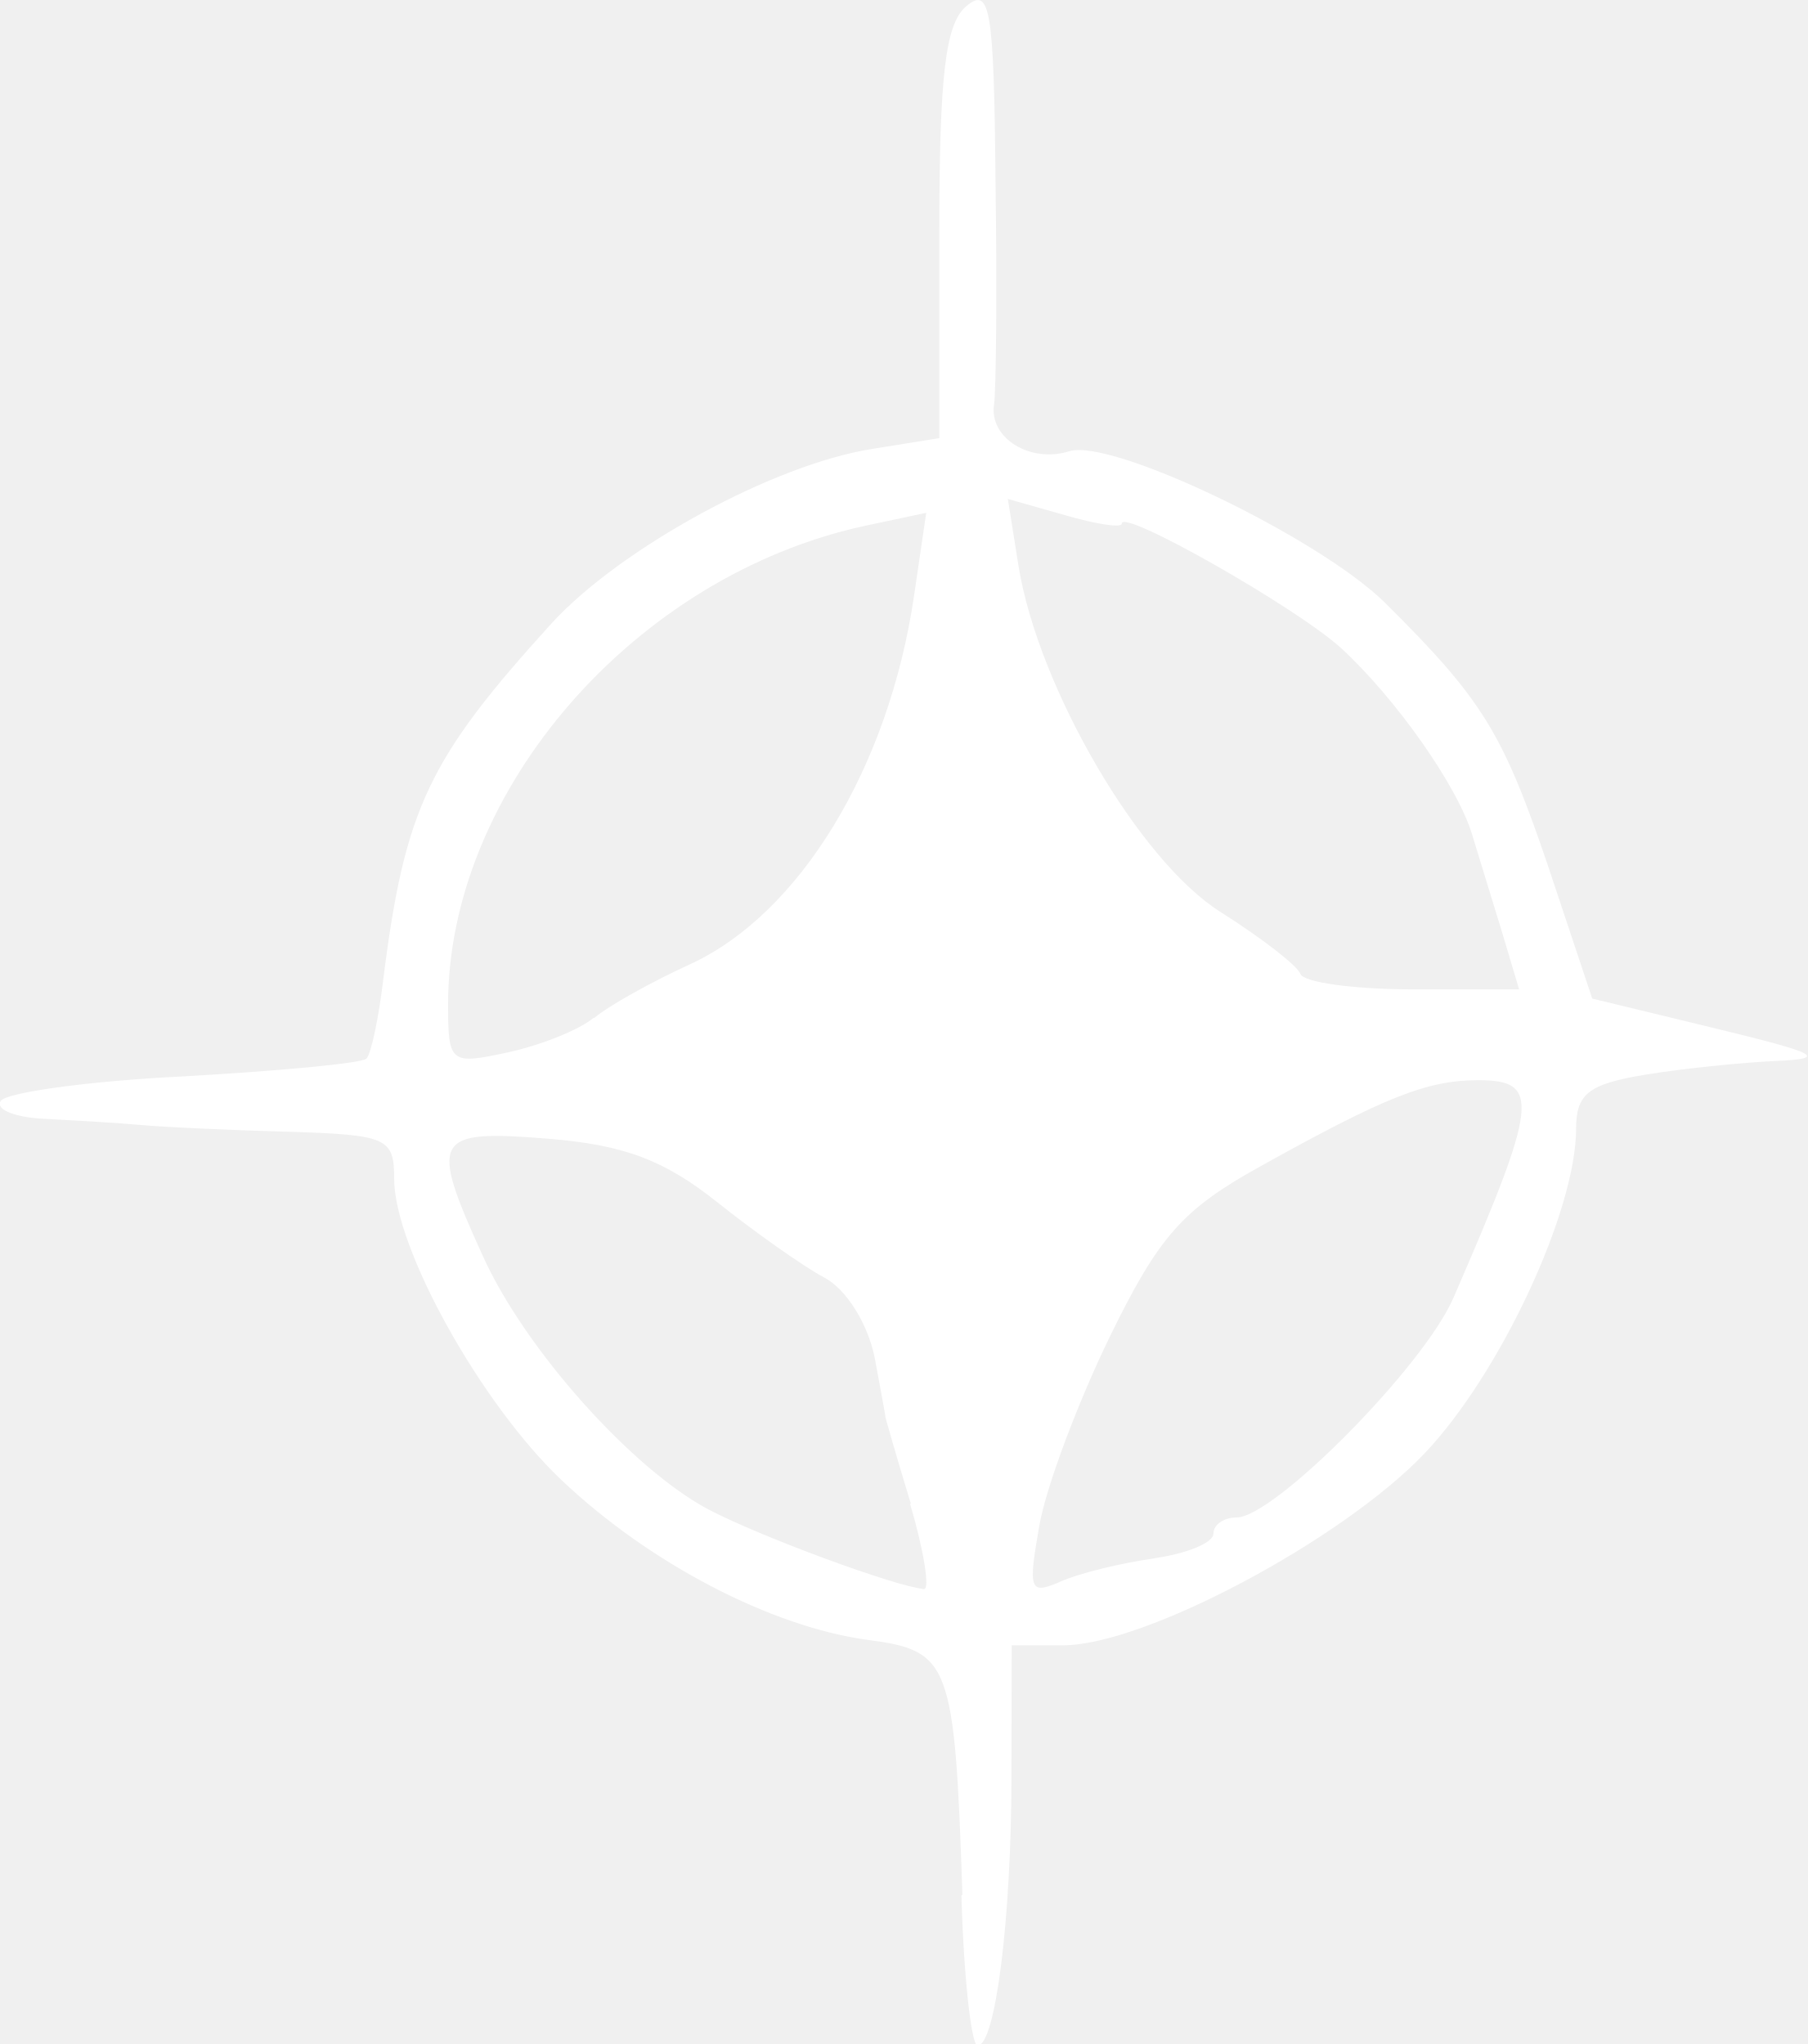
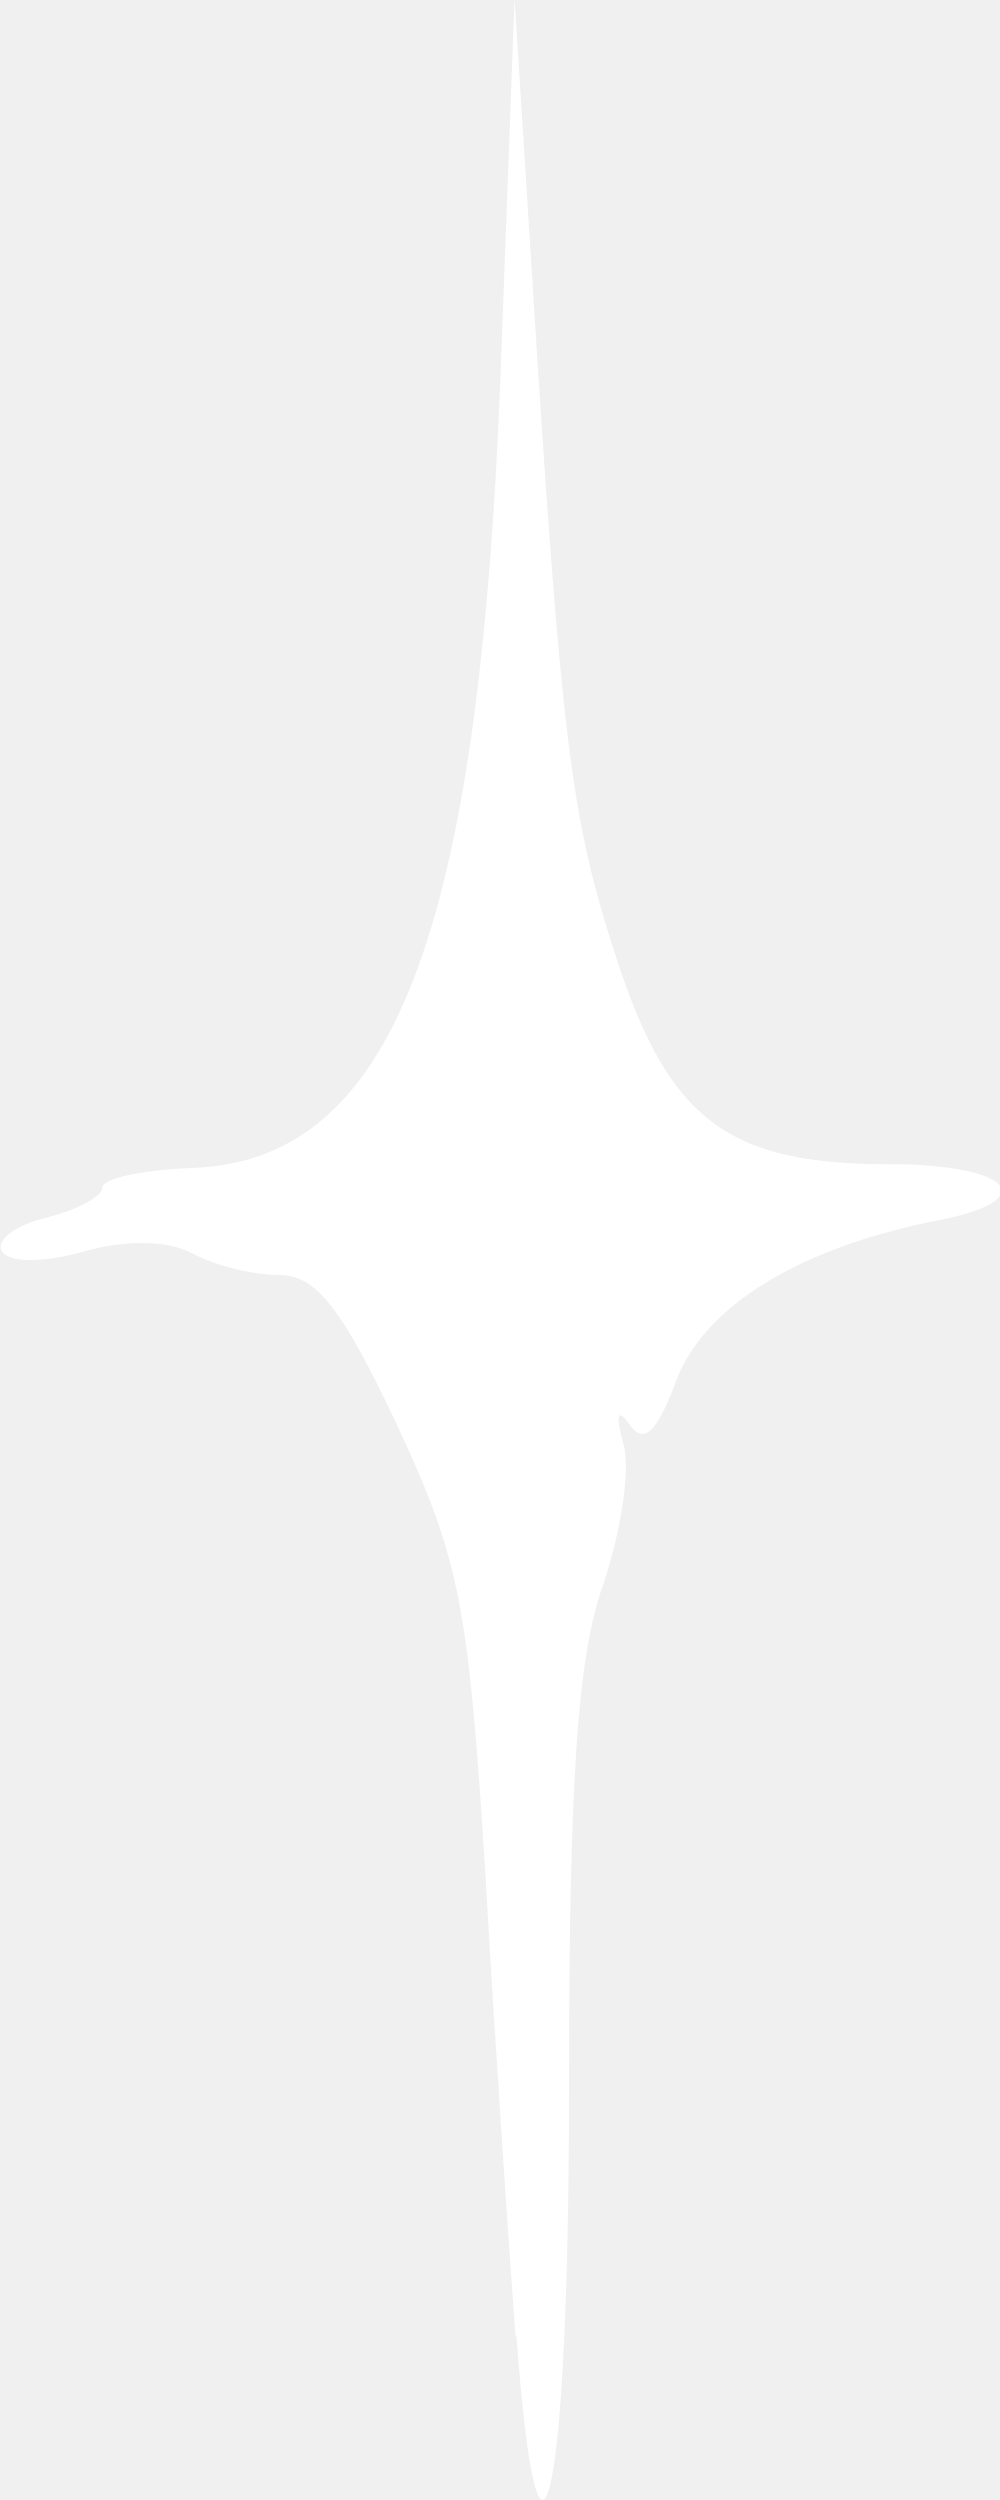
- <svg xmlns="http://www.w3.org/2000/svg" width="2.348mm" height="2.655mm" viewBox="0 0 2.348 2.655" version="1.1" id="svg1">
+ <svg xmlns="http://www.w3.org/2000/svg" width="1.065mm" height="2.663mm" viewBox="0 0 1.065 2.663" version="1.1" id="svg1">
  <defs id="defs1" />
-   <g id="layer1" transform="translate(-132.0271,-121.1789)">
-     <path style="display:inline;fill:#FFFFFF;stroke-width:0.074" d="m 133.277,123.64 c -0.01,-0.302 -0.016,-0.317 -0.123,-0.331 -0.125,-0.017 -0.283,-0.099 -0.397,-0.207 -0.105,-0.099 -0.218,-0.302 -0.218,-0.392 0,-0.053 -0.009,-0.057 -0.136,-0.061 -0.075,-0.002 -0.163,-0.006 -0.195,-0.009 -0.033,-0.003 -0.089,-0.006 -0.126,-0.008 -0.036,-0.002 -0.061,-0.012 -0.054,-0.023 0.007,-0.011 0.114,-0.026 0.238,-0.032 0.124,-0.007 0.231,-0.017 0.237,-0.023 0.006,-0.006 0.016,-0.053 0.022,-0.104 0.028,-0.222 0.059,-0.286 0.219,-0.462 0.089,-0.097 0.288,-0.206 0.416,-0.226 l 0.087,-0.014 v -0.266 c 0,-0.207 0.008,-0.272 0.035,-0.295 0.031,-0.026 0.036,0.002 0.038,0.228 0.002,0.141 8.4e-4,0.272 -0.002,0.29 -0.006,0.043 0.047,0.076 0.098,0.06 0.055,-0.017 0.324,0.112 0.41,0.197 0.127,0.126 0.153,0.169 0.212,0.343 l 0.057,0.171 0.161,0.039 c 0.132,0.032 0.146,0.039 0.078,0.042 -0.045,0.002 -0.123,0.01 -0.171,0.018 -0.073,0.012 -0.089,0.025 -0.089,0.07 0,0.107 -0.099,0.319 -0.197,0.422 -0.108,0.113 -0.364,0.249 -0.469,0.249 h -0.067 l -2.8e-4,0.171 c -2.8e-4,0.186 -0.021,0.349 -0.044,0.349 -0.008,-1e-5 -0.018,-0.088 -0.021,-0.195 z m -0.067,-0.508 c -0.019,-0.062 -0.033,-0.112 -0.033,-0.112 5.5e-4,0 -0.006,-0.035 -0.014,-0.078 -0.009,-0.044 -0.037,-0.089 -0.066,-0.104 -0.028,-0.015 -0.09,-0.059 -0.139,-0.098 -0.068,-0.054 -0.12,-0.074 -0.219,-0.082 -0.149,-0.012 -0.155,-0.002 -0.085,0.152 0.055,0.122 0.195,0.278 0.294,0.33 0.067,0.035 0.24,0.099 0.279,0.103 0.008,8.6e-4 2.2e-4,-0.049 -0.018,-0.111 z m 0.316,0.071 c 0.042,-0.006 0.077,-0.02 0.077,-0.032 0,-0.012 0.014,-0.021 0.03,-0.021 0.049,0 0.244,-0.197 0.282,-0.286 0.11,-0.253 0.113,-0.282 0.032,-0.282 -0.066,0 -0.12,0.021 -0.285,0.113 -0.099,0.055 -0.13,0.09 -0.193,0.219 -0.041,0.084 -0.083,0.195 -0.092,0.246 -0.015,0.085 -0.013,0.091 0.028,0.073 0.025,-0.011 0.079,-0.024 0.122,-0.03 z m -0.727,-0.702 c 0.019,-0.016 0.075,-0.047 0.123,-0.069 0.143,-0.065 0.259,-0.255 0.292,-0.478 l 0.016,-0.109 -0.08,0.017 c -0.299,0.065 -0.541,0.344 -0.541,0.622 1.5e-4,0.076 0.003,0.078 0.077,0.062 0.042,-0.009 0.093,-0.029 0.112,-0.045 z m 1.178,-0.114 c -0.013,-0.042 -0.03,-0.098 -0.038,-0.124 -0.019,-0.063 -0.099,-0.177 -0.171,-0.243 -0.059,-0.053 -0.284,-0.181 -0.284,-0.161 0,0.006 -0.033,8.7e-4 -0.074,-0.011 l -0.074,-0.021 0.014,0.088 c 0.026,0.158 0.157,0.383 0.263,0.449 0.052,0.033 0.099,0.069 0.103,0.08 0.004,0.011 0.07,0.02 0.146,0.02 h 0.138 z" id="path51" />
+   <g id="layer1" transform="translate(-128.3229,-143.4038)">
+     <path style="display:inline;fill:#FFFFFF;stroke-width:0.074" d="m 128.872,145.892 c -0.007,-0.094 -0.022,-0.315 -0.032,-0.491 -0.018,-0.287 -0.027,-0.335 -0.094,-0.479 -0.058,-0.123 -0.086,-0.16 -0.125,-0.16 -0.028,0 -0.069,-0.01 -0.093,-0.023 -0.026,-0.014 -0.071,-0.015 -0.116,-0.002 -0.043,0.012 -0.079,0.012 -0.087,-7e-5 -0.007,-0.012 0.014,-0.028 0.047,-0.036 0.033,-0.008 0.06,-0.023 0.06,-0.032 0,-0.01 0.043,-0.019 0.096,-0.021 0.213,-0.008 0.305,-0.246 0.328,-0.843 l 0.015,-0.402 0.018,0.284 c 0.032,0.512 0.042,0.589 0.091,0.739 0.056,0.171 0.118,0.218 0.29,0.218 0.128,0 0.164,0.037 0.056,0.059 -0.151,0.029 -0.253,0.092 -0.283,0.172 -0.02,0.054 -0.034,0.068 -0.049,0.047 -0.013,-0.019 -0.016,-0.012 -0.007,0.02 0.008,0.027 -0.003,0.095 -0.022,0.151 -0.027,0.076 -0.036,0.208 -0.036,0.536 0,0.438 -0.032,0.587 -0.056,0.263 z" id="path57" />
  </g>
</svg>
